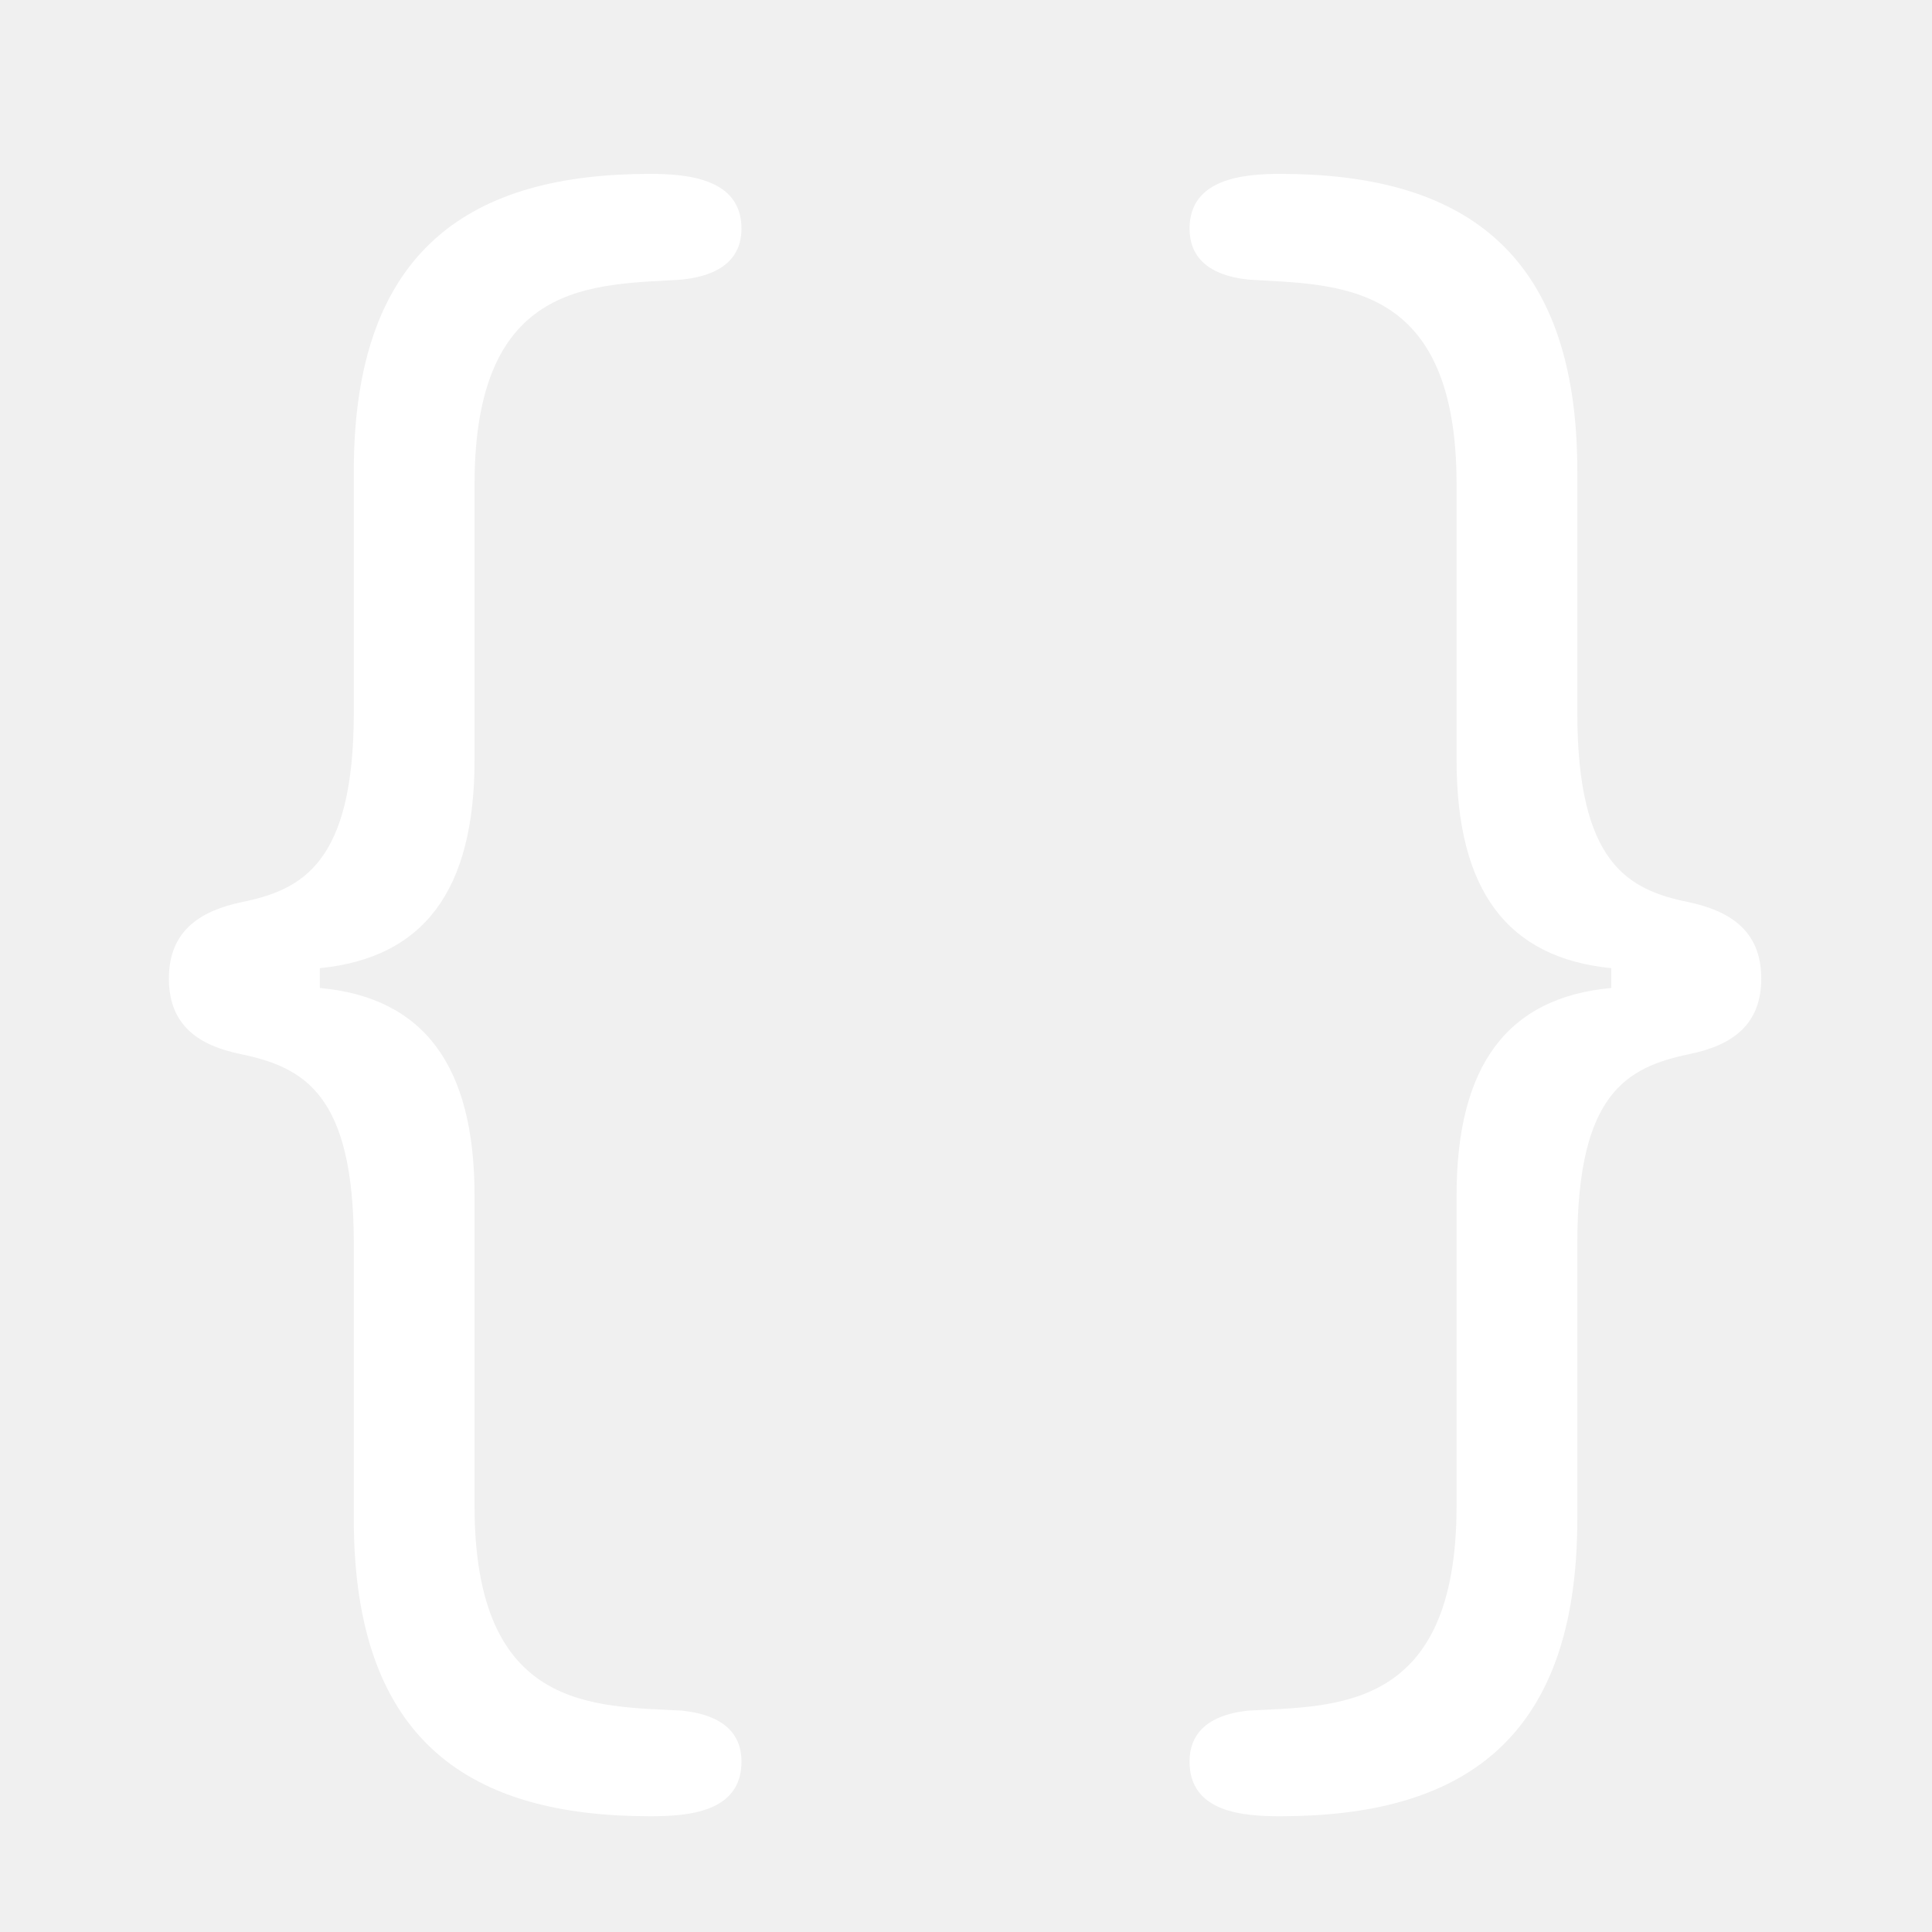
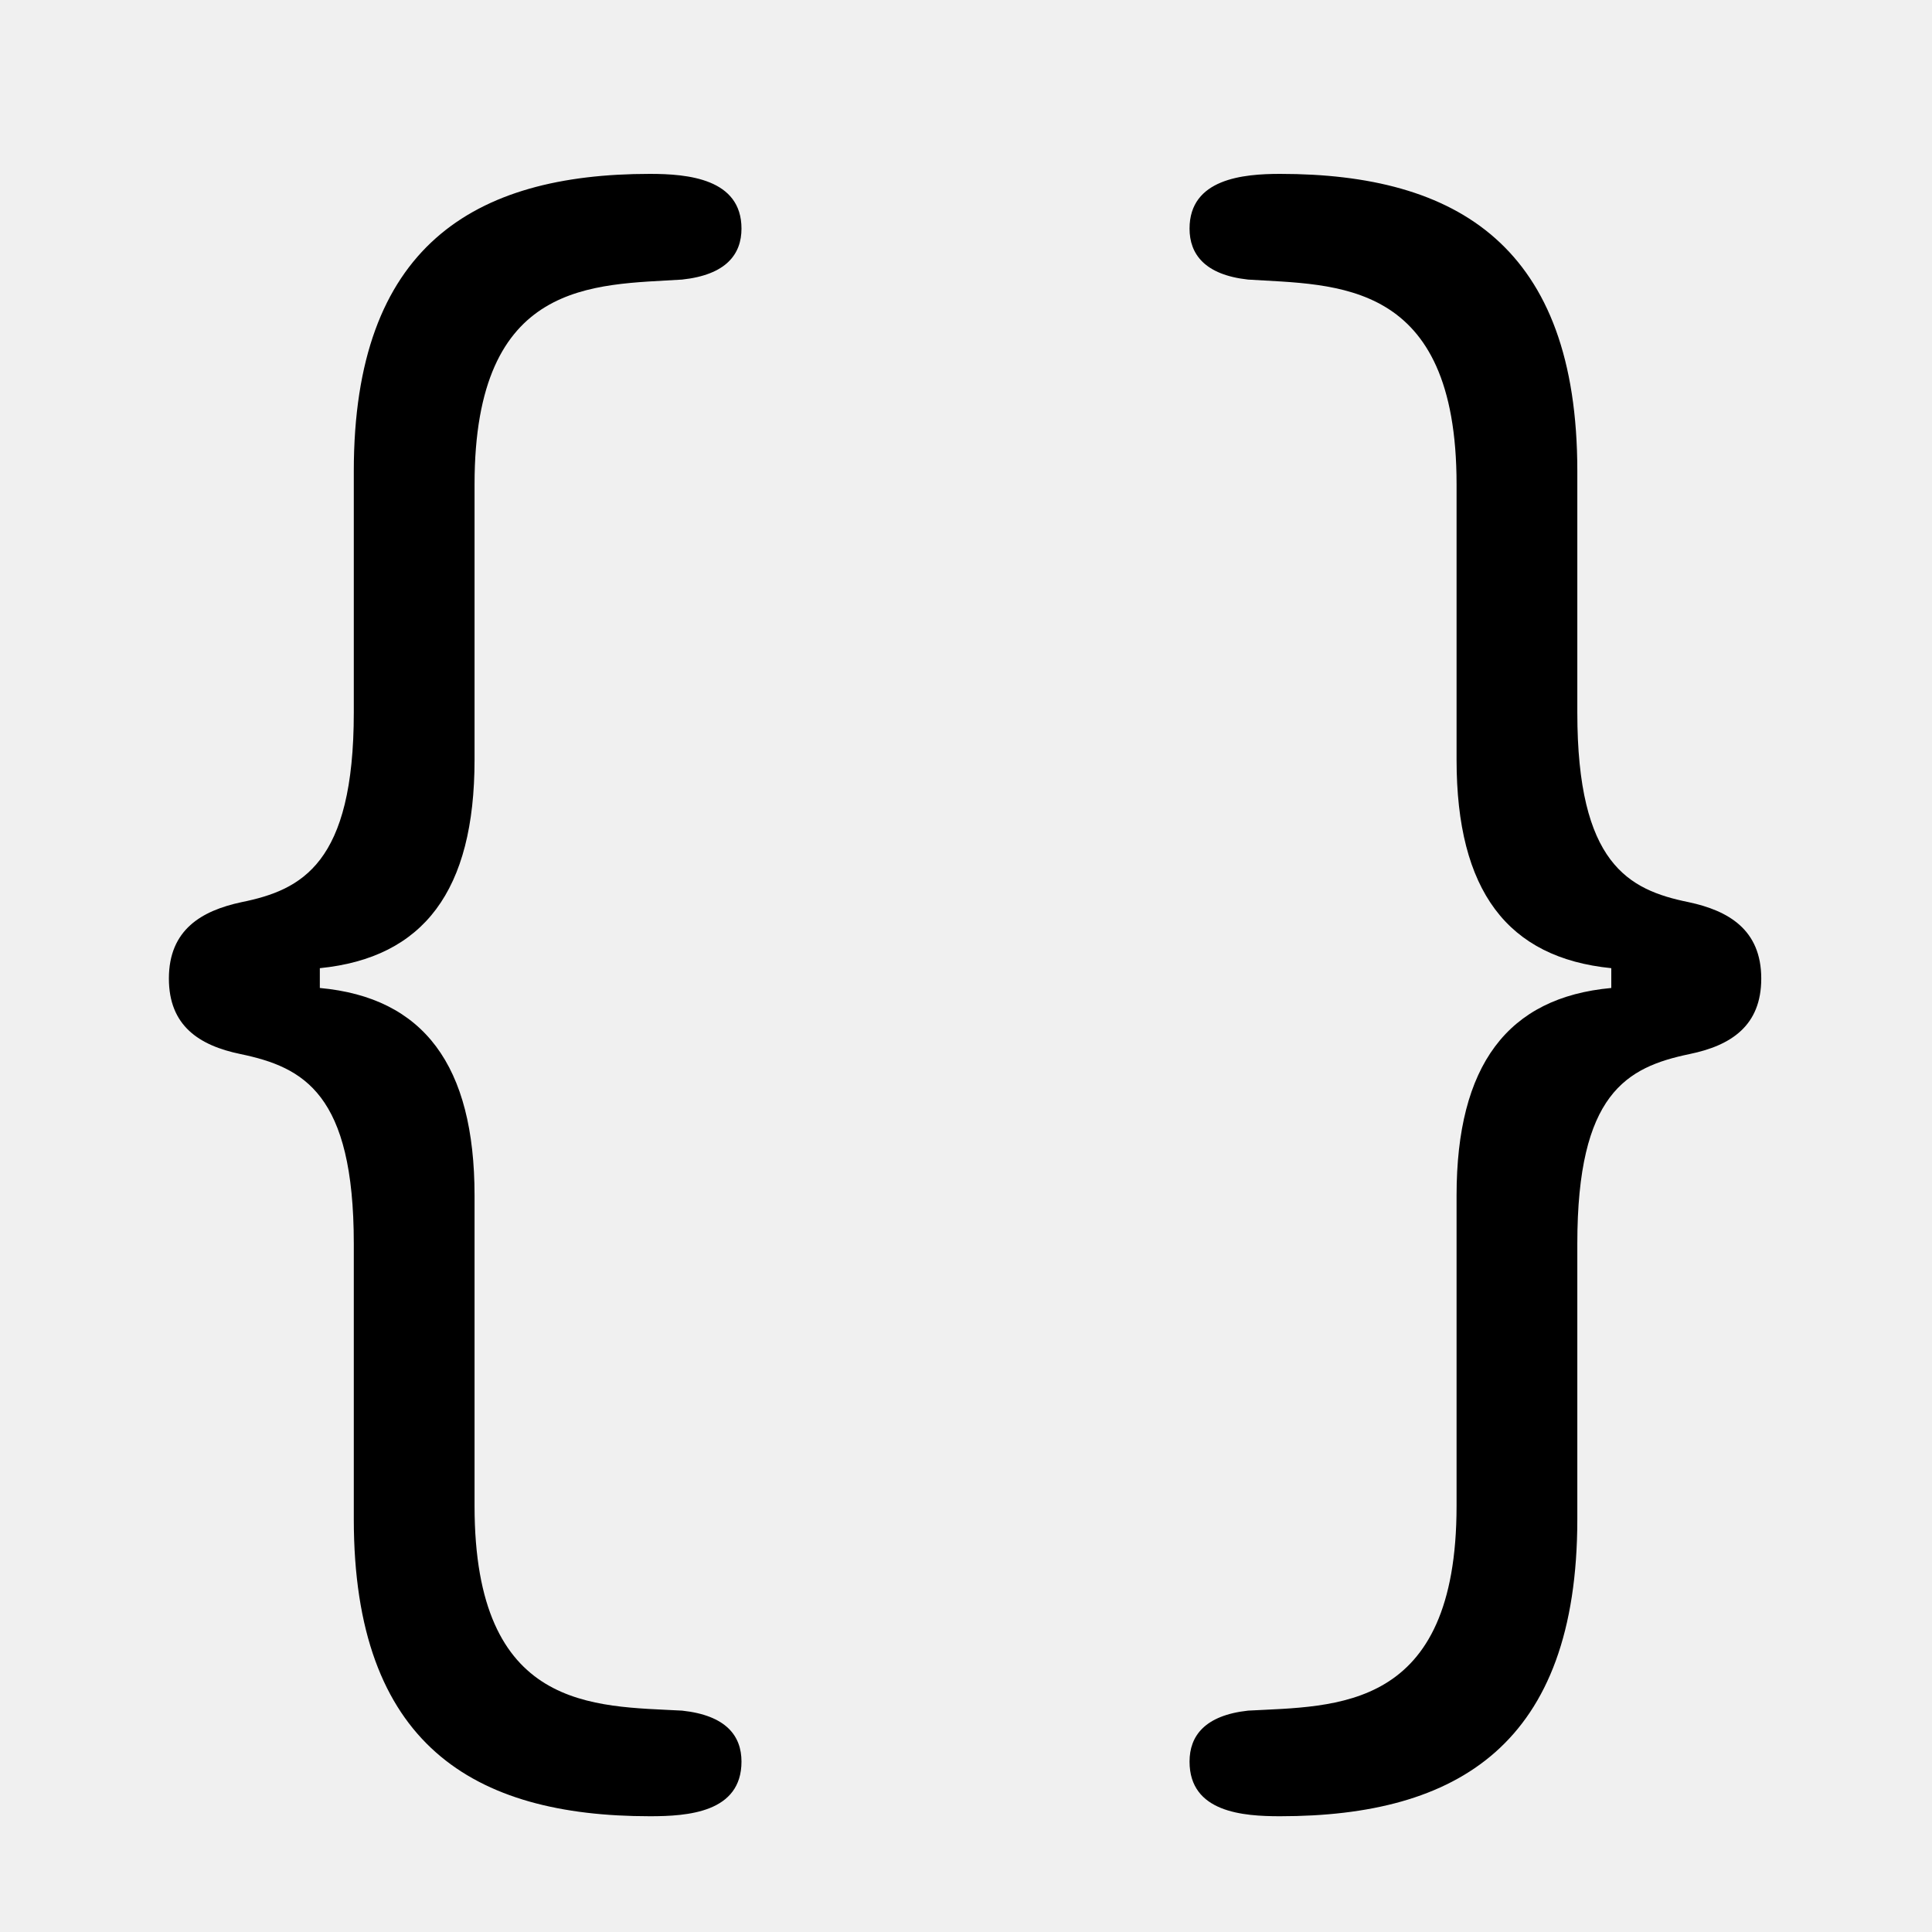
<svg xmlns="http://www.w3.org/2000/svg" width="24" height="24" viewBox="0 0 24 24" fill="none">
  <g clip-path="url(#clip0_231_272)">
-     <path d="M4.395 18.871V15.449C4.395 13.586 3.773 13.258 2.988 13.094C2.473 12.988 2.098 12.742 2.098 12.156C2.098 11.547 2.508 11.312 3 11.207C3.75 11.055 4.395 10.727 4.395 8.852V5.852C4.395 3.062 5.883 2.16 8.074 2.16C8.543 2.16 9.211 2.219 9.211 2.84C9.211 3.156 9.023 3.414 8.473 3.473C7.383 3.543 5.895 3.461 5.895 6.016V9.438C5.895 11.066 5.262 11.898 3.973 12.027V12.273C5.262 12.391 5.895 13.234 5.895 14.852V18.707C5.895 21.262 7.383 21.191 8.473 21.25C9.023 21.309 9.211 21.566 9.211 21.883C9.211 22.516 8.543 22.562 8.074 22.562C5.883 22.562 4.395 21.672 4.395 18.871ZM19.594 18.871C19.594 21.672 18.105 22.562 15.902 22.562C15.445 22.562 14.777 22.516 14.777 21.883C14.777 21.566 14.965 21.309 15.504 21.25C16.594 21.191 18.094 21.262 18.094 18.707V14.852C18.094 13.234 18.727 12.391 20.016 12.273V12.027C18.727 11.898 18.094 11.066 18.094 9.438V6.016C18.094 3.461 16.594 3.543 15.504 3.473C14.965 3.414 14.777 3.156 14.777 2.84C14.777 2.219 15.445 2.16 15.902 2.16C18.105 2.16 19.594 3.062 19.594 5.852V8.852C19.594 10.727 20.227 11.055 20.977 11.207C21.469 11.312 21.879 11.547 21.879 12.156C21.879 12.742 21.504 12.988 20.988 13.094C20.203 13.258 19.594 13.586 19.594 15.449V18.871Z" fill="white" />
+     <path d="M4.395 18.871V15.449C4.395 13.586 3.773 13.258 2.988 13.094C2.473 12.988 2.098 12.742 2.098 12.156C2.098 11.547 2.508 11.312 3 11.207C3.75 11.055 4.395 10.727 4.395 8.852V5.852C4.395 3.062 5.883 2.16 8.074 2.16C8.543 2.16 9.211 2.219 9.211 2.84C9.211 3.156 9.023 3.414 8.473 3.473C7.383 3.543 5.895 3.461 5.895 6.016V9.438C5.895 11.066 5.262 11.898 3.973 12.027V12.273C5.262 12.391 5.895 13.234 5.895 14.852V18.707C5.895 21.262 7.383 21.191 8.473 21.25C9.023 21.309 9.211 21.566 9.211 21.883C9.211 22.516 8.543 22.562 8.074 22.562C5.883 22.562 4.395 21.672 4.395 18.871ZM19.594 18.871C19.594 21.672 18.105 22.562 15.902 22.562C15.445 22.562 14.777 22.516 14.777 21.883C14.777 21.566 14.965 21.309 15.504 21.25C16.594 21.191 18.094 21.262 18.094 18.707V14.852C18.094 13.234 18.727 12.391 20.016 12.273V12.027C18.727 11.898 18.094 11.066 18.094 9.438V6.016C18.094 3.461 16.594 3.543 15.504 3.473C14.965 3.414 14.777 3.156 14.777 2.84C14.777 2.219 15.445 2.16 15.902 2.16C18.105 2.16 19.594 3.062 19.594 5.852V8.852C19.594 10.727 20.227 11.055 20.977 11.207C21.469 11.312 21.879 11.547 21.879 12.156C21.879 12.742 21.504 12.988 20.988 13.094C20.203 13.258 19.594 13.586 19.594 15.449V18.871Z" fill="currentColor" />
  </g>
  <defs>
    <clipPath id="clip0_231_272">
-       <rect width="24" height="24" fill="white" />
+       <rect width="24" height="24" fill="currentColor" />
    </clipPath>
  </defs>
</svg>
